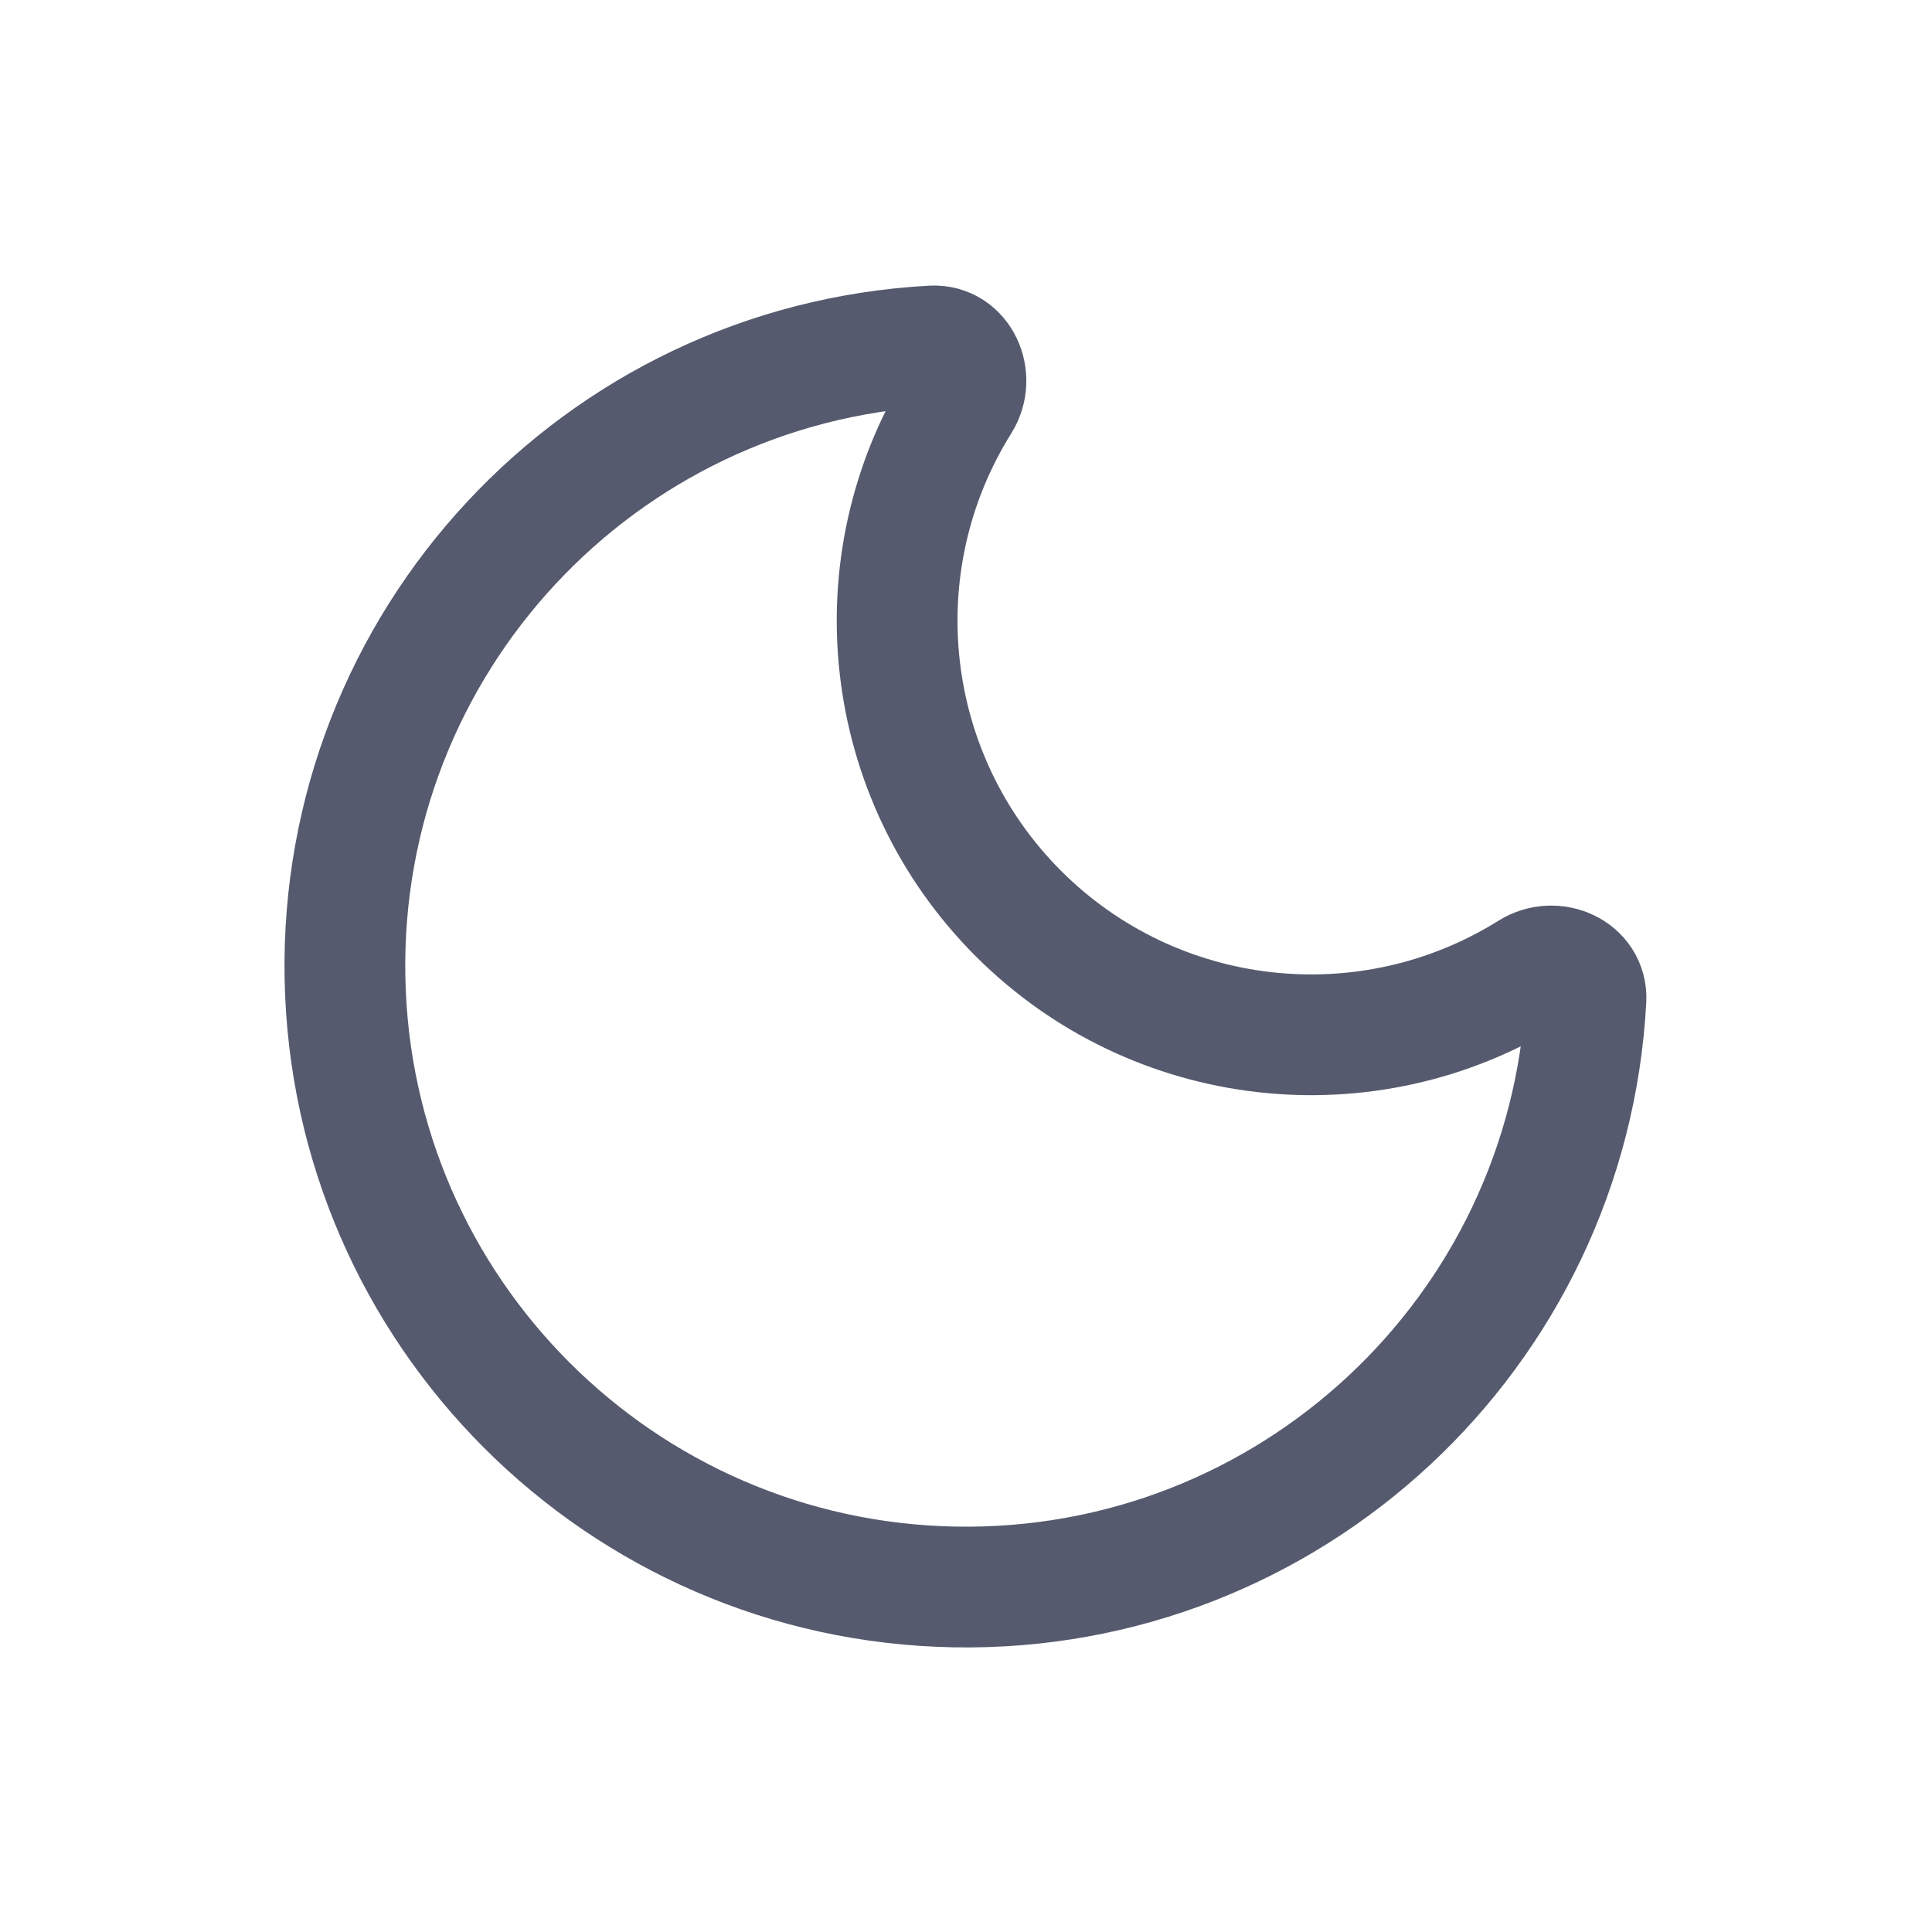
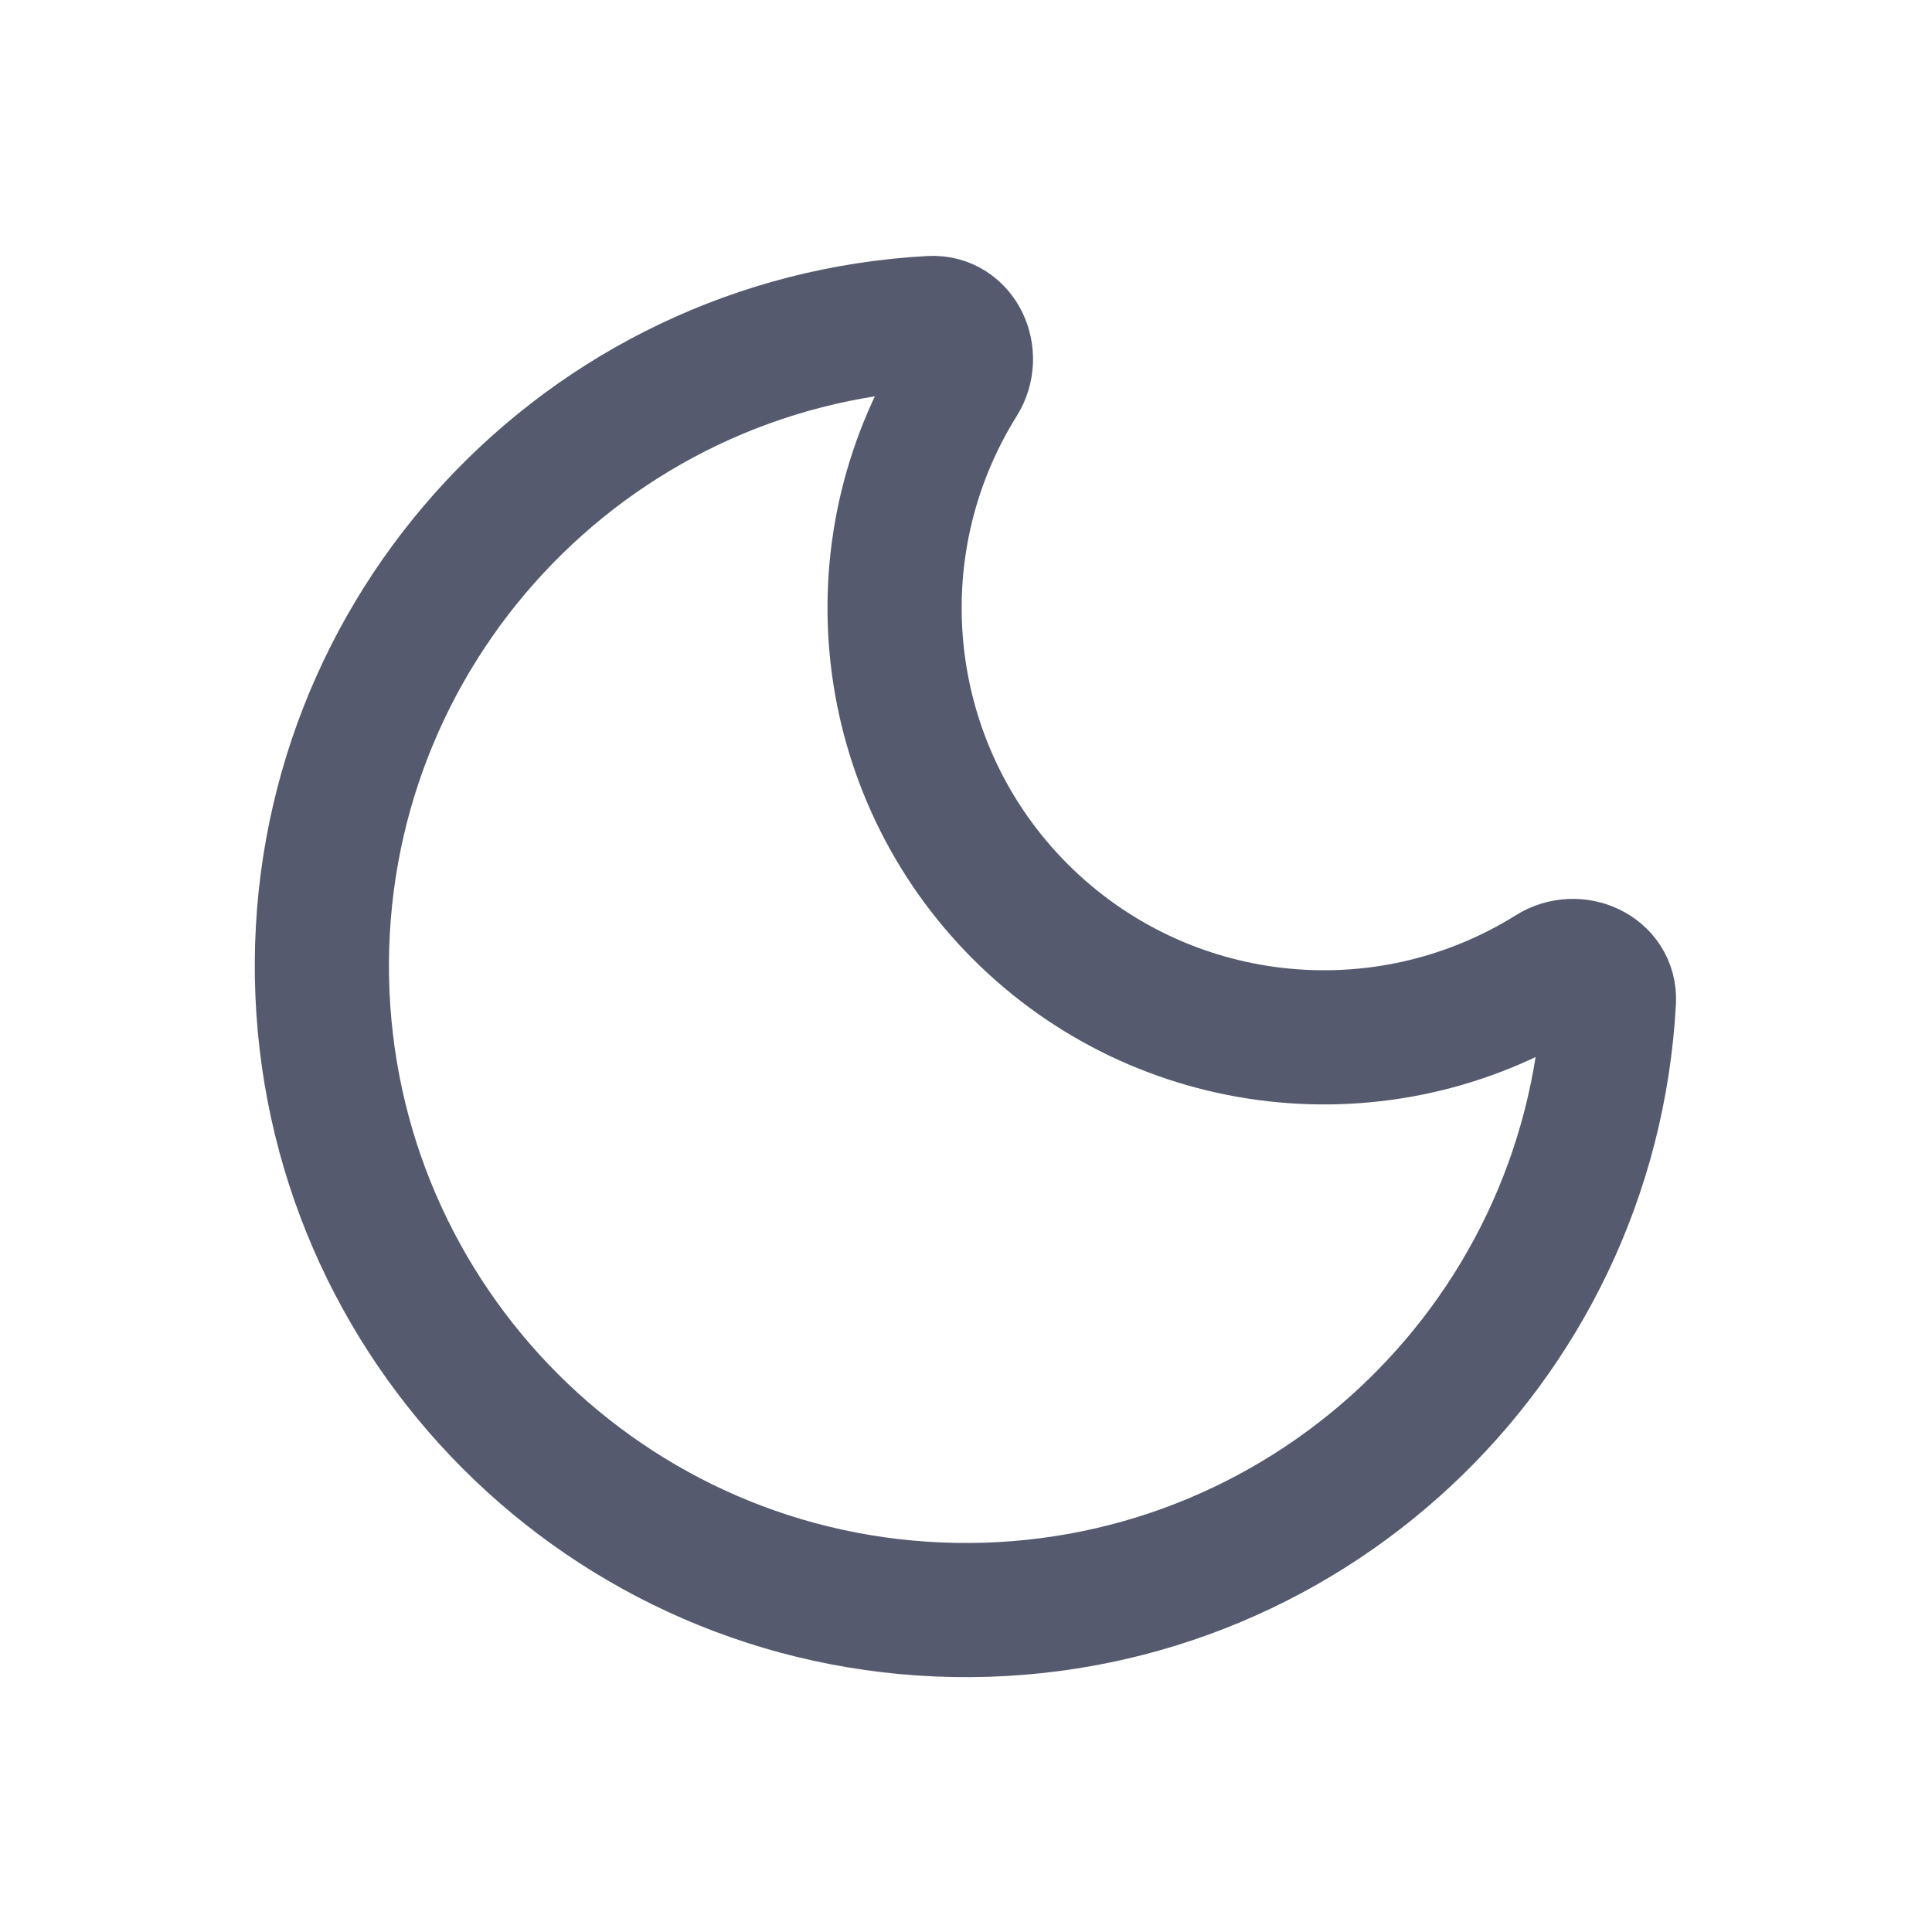
- <svg xmlns="http://www.w3.org/2000/svg" width="24" height="24" viewBox="-2 -2 28 28" fill="none" stroke="#565a6e" stroke-width="1.75" stroke-linecap="round" stroke-linejoin="round">
+ <svg xmlns="http://www.w3.org/2000/svg" width="24" height="24" viewBox="-1.5 -1.5 27.0 27.0" fill="none" stroke="#565a6e" stroke-width="1.875" stroke-linecap="round" stroke-linejoin="round">
  <path d="M20.985 12.486a9 9 0 1 1-9.473-9.472c.405-.022.617.46.402.803a6 6 0 0 0 8.268 8.268c.344-.215.825-.004.803.401" />
</svg>
